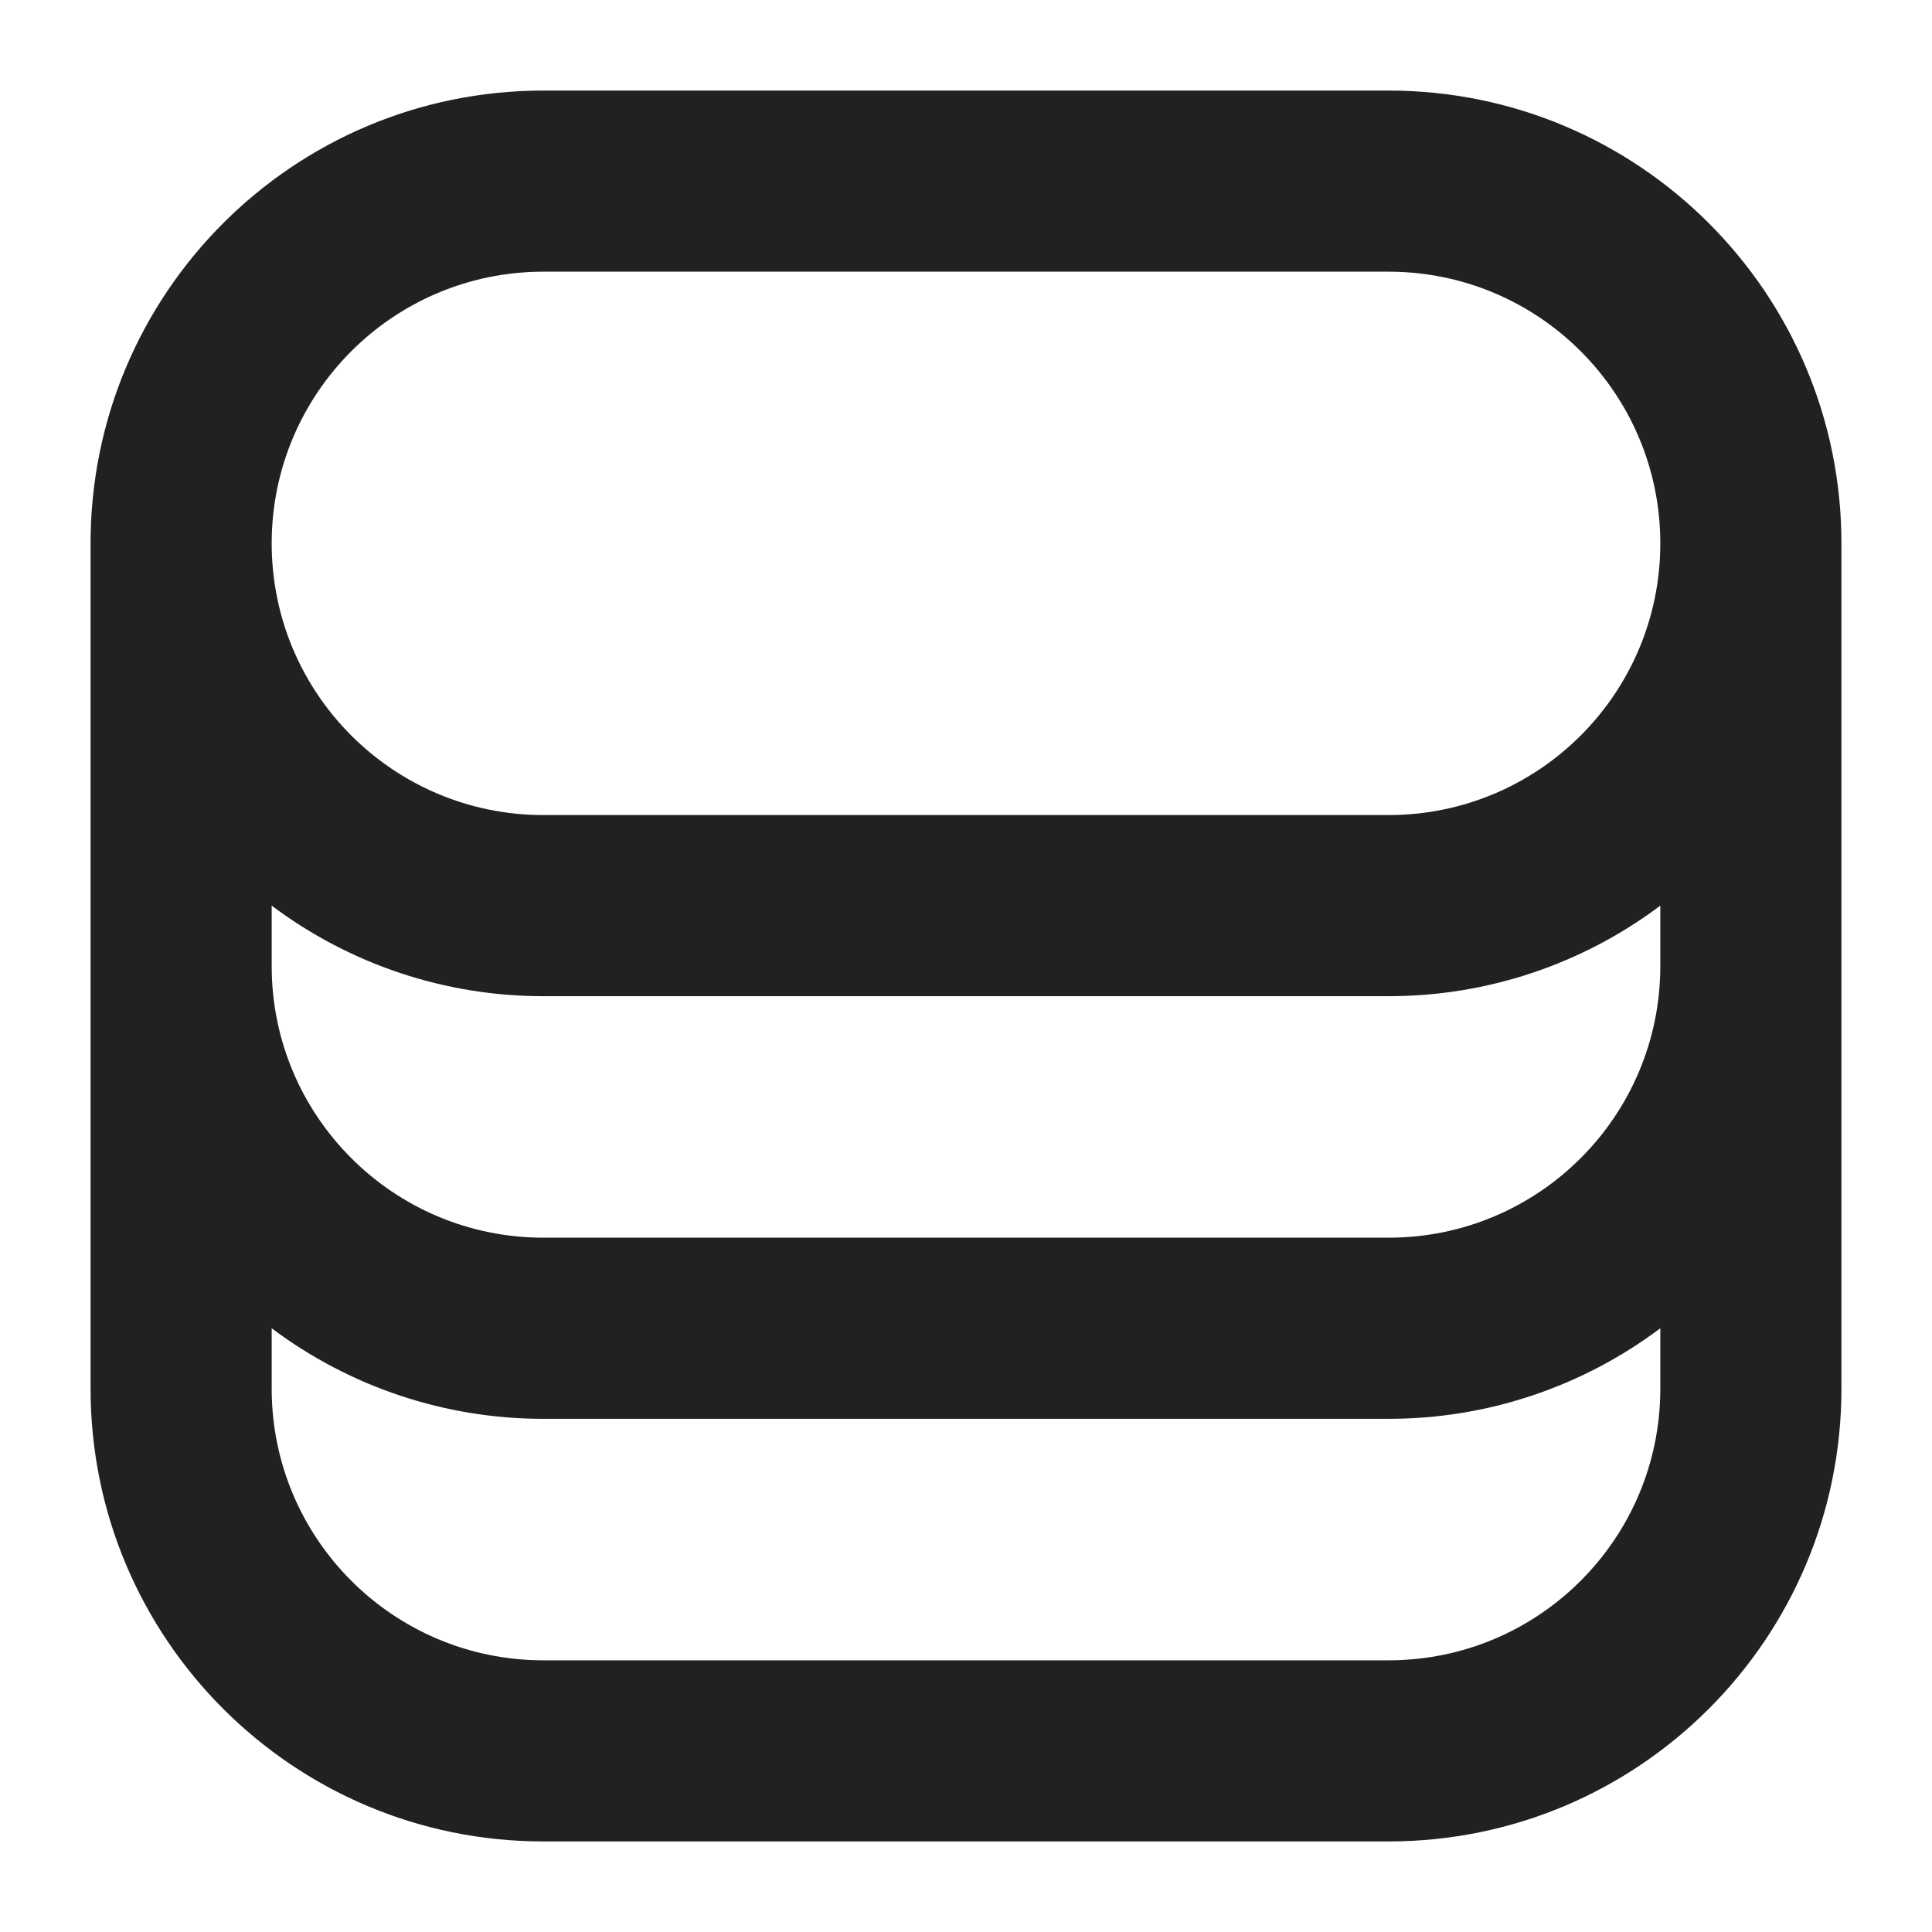
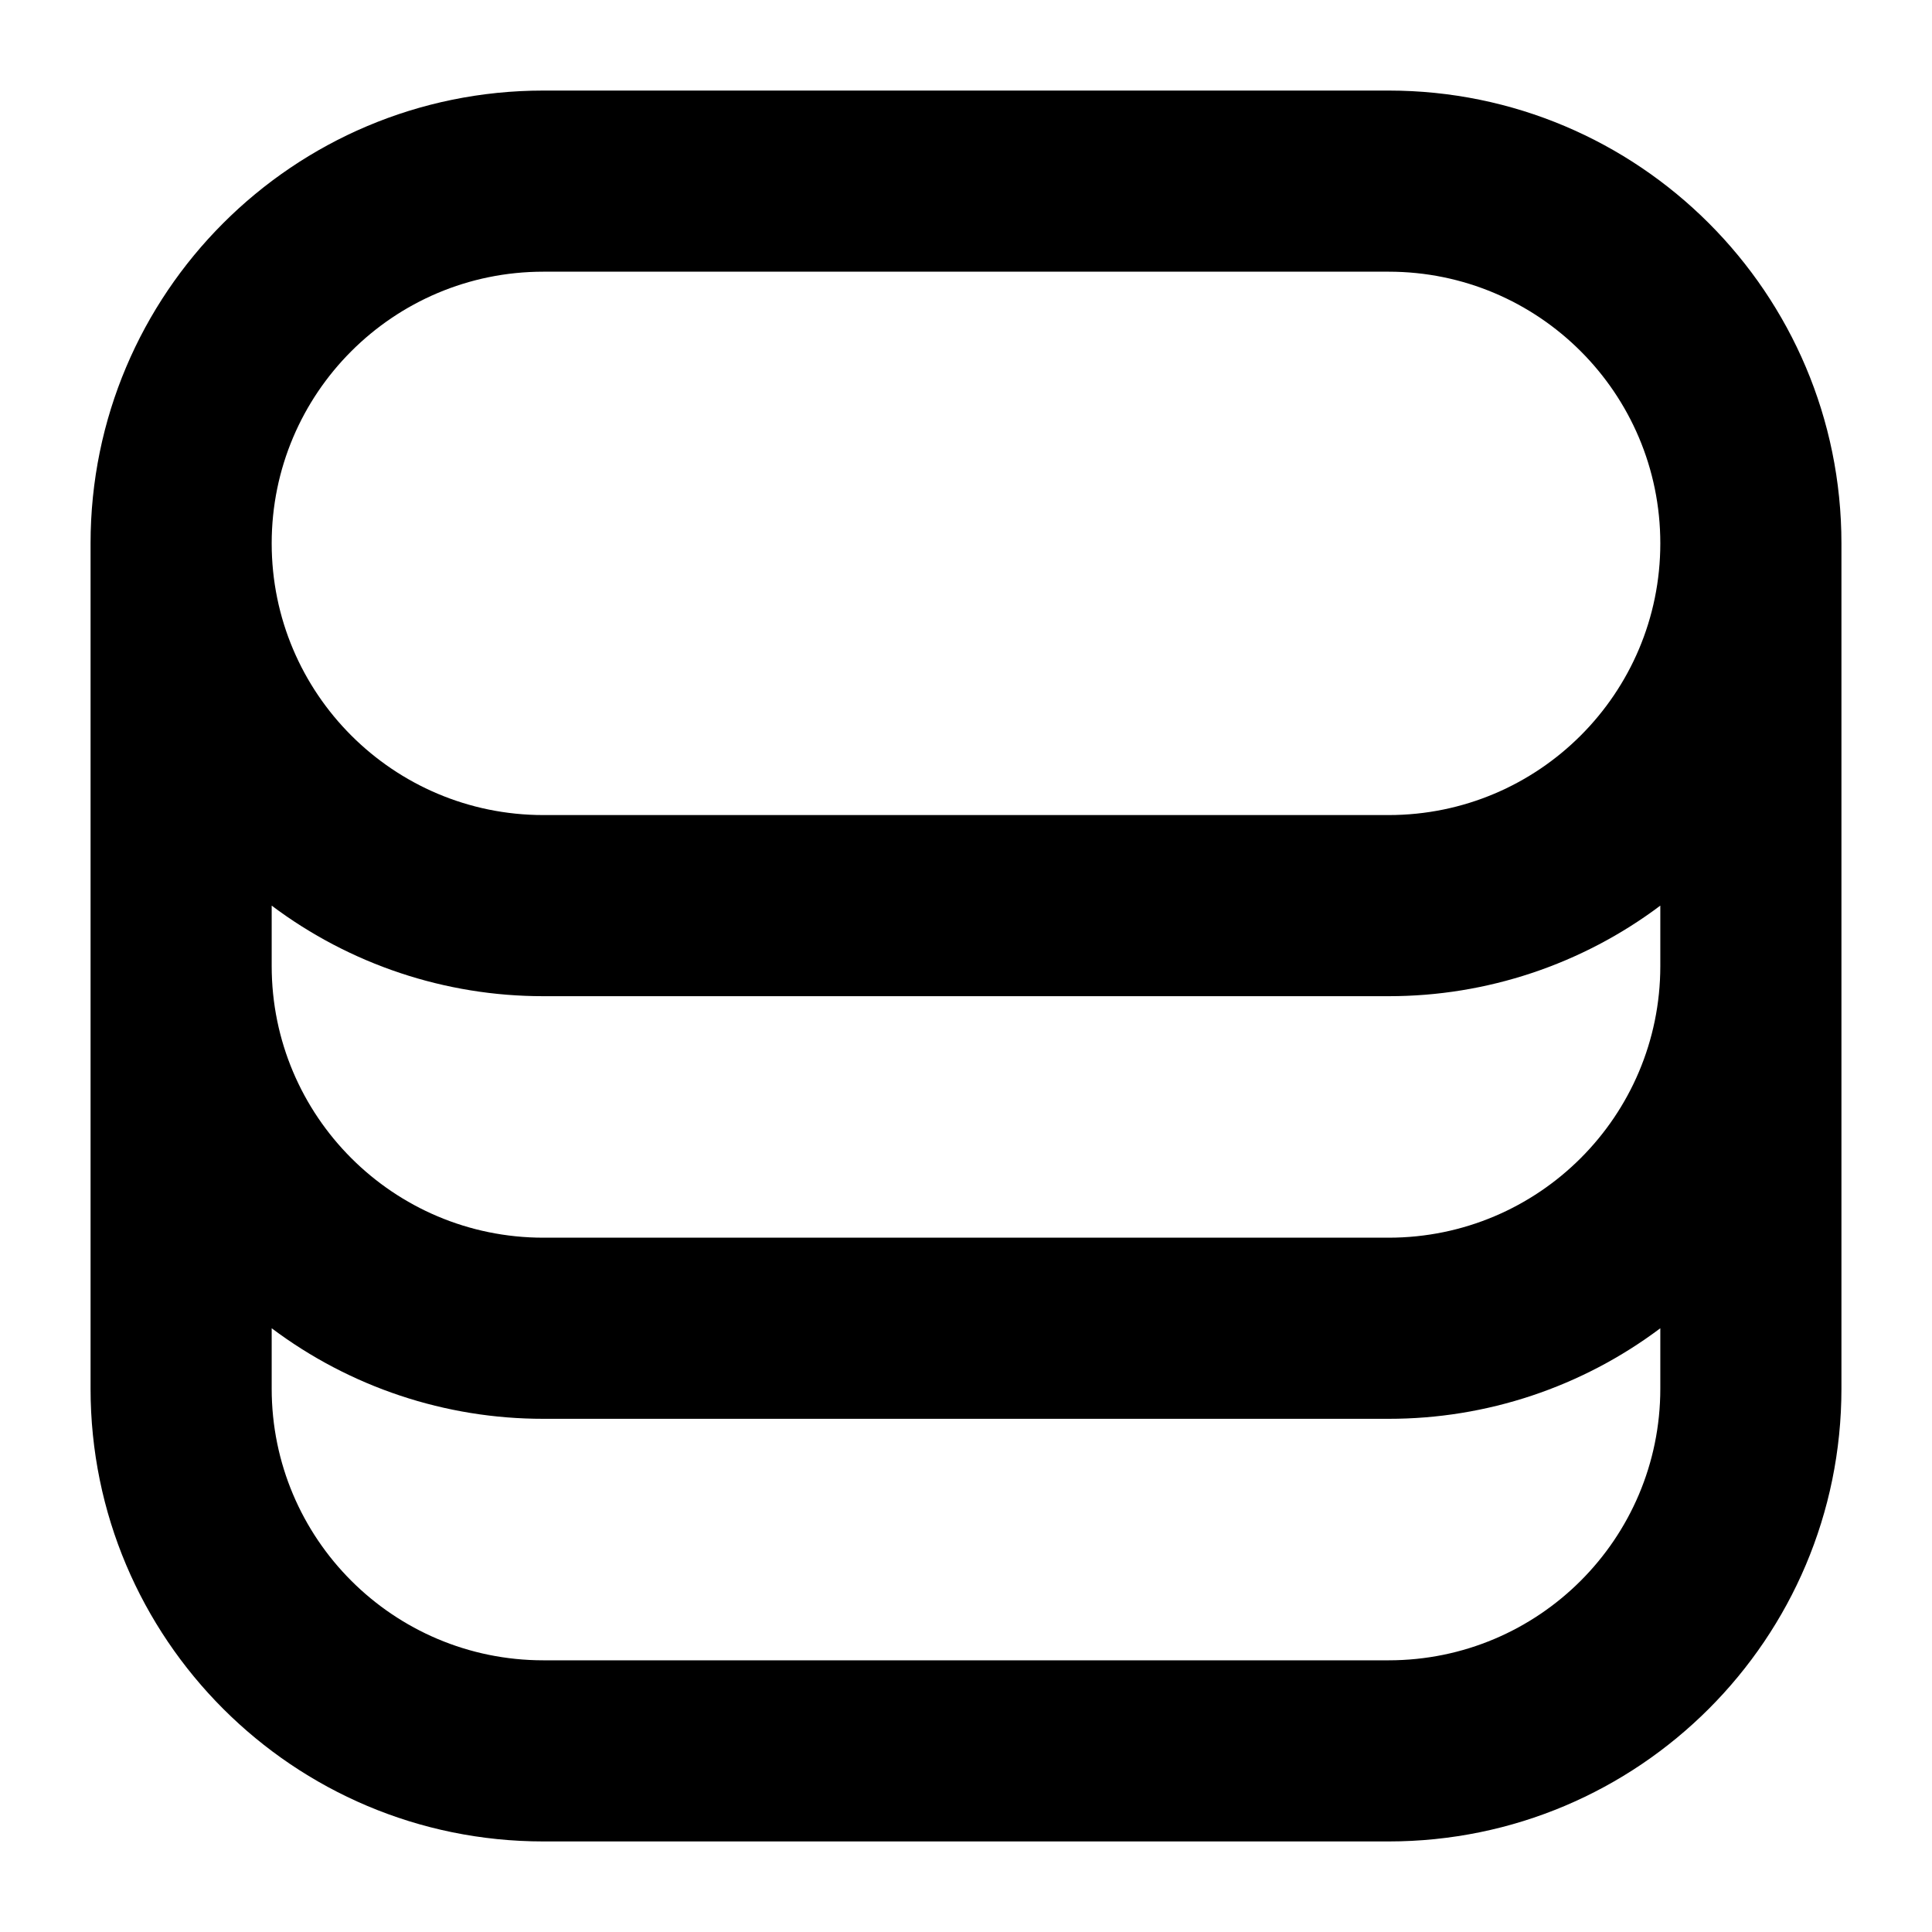
<svg xmlns="http://www.w3.org/2000/svg" viewBox="0 0 16 16" fill="currentColor">
-   <path fill-opacity=".87" d="M11.5.75a3.75 3.75 0 0 1 3.75 3.75v7a3.75 3.75 0 0 1-3.75 3.75h-7A3.75 3.75 0 0 1 .75 11.5v-7A3.75 3.75 0 0 1 4.5.75zM13.75 11a3.74 3.74 0 0 1-2.25.75h-7A3.74 3.74 0 0 1 2.25 11v.5a2.25 2.25 0 0 0 2.25 2.25h7a2.25 2.25 0 0 0 2.25-2.25zm0-3.5a3.74 3.74 0 0 1-2.25.75h-7a3.74 3.74 0 0 1-2.25-.75V8a2.25 2.25 0 0 0 2.25 2.25h7A2.25 2.25 0 0 0 13.75 8zM4.5 2.25a2.25 2.25 0 0 0 0 4.5h7a2.25 2.25 0 0 0 0-4.5z" />
+   <path d="M11.5.75a3.75 3.75 0 0 1 3.75 3.75v7a3.75 3.75 0 0 1-3.75 3.75h-7A3.75 3.75 0 0 1 .75 11.5v-7A3.75 3.75 0 0 1 4.5.75zM13.75 11a3.74 3.74 0 0 1-2.25.75h-7A3.74 3.74 0 0 1 2.25 11v.5a2.25 2.25 0 0 0 2.25 2.25h7a2.25 2.25 0 0 0 2.25-2.25zm0-3.5a3.74 3.74 0 0 1-2.25.75h-7a3.74 3.74 0 0 1-2.25-.75V8a2.25 2.25 0 0 0 2.25 2.25h7A2.25 2.25 0 0 0 13.75 8zM4.5 2.25a2.25 2.25 0 0 0 0 4.5h7a2.25 2.25 0 0 0 0-4.5z" />
</svg>
